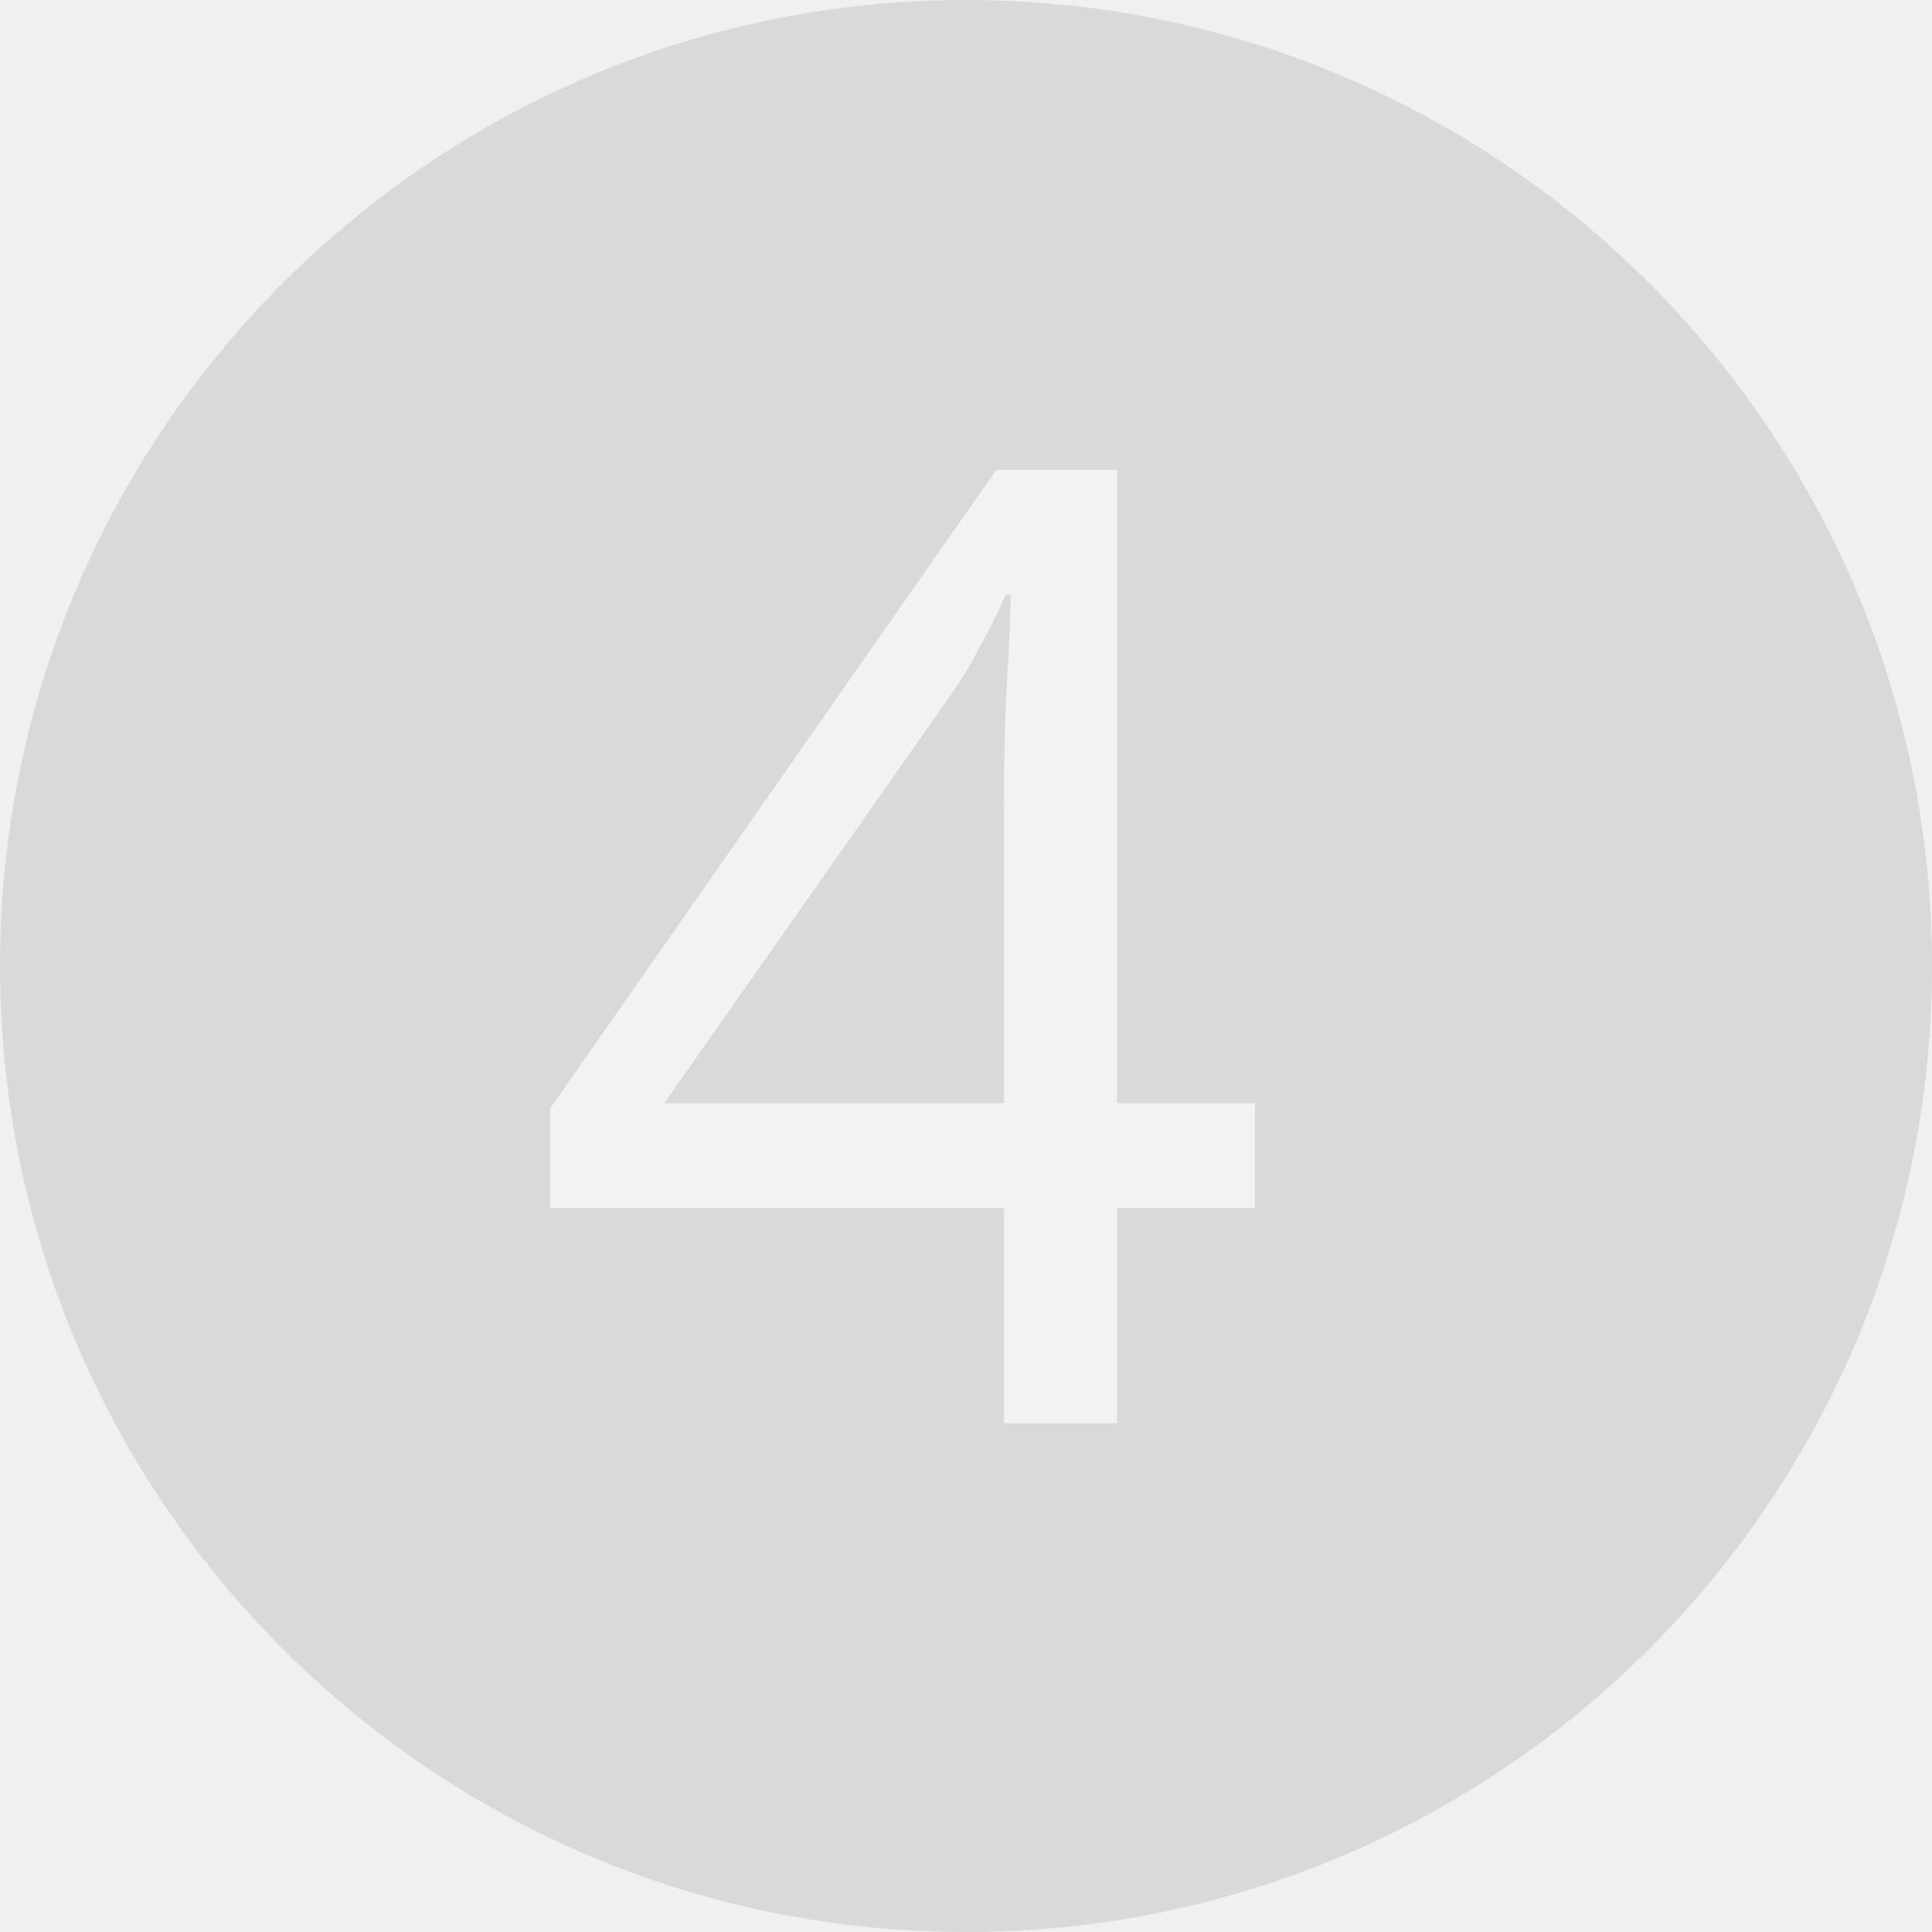
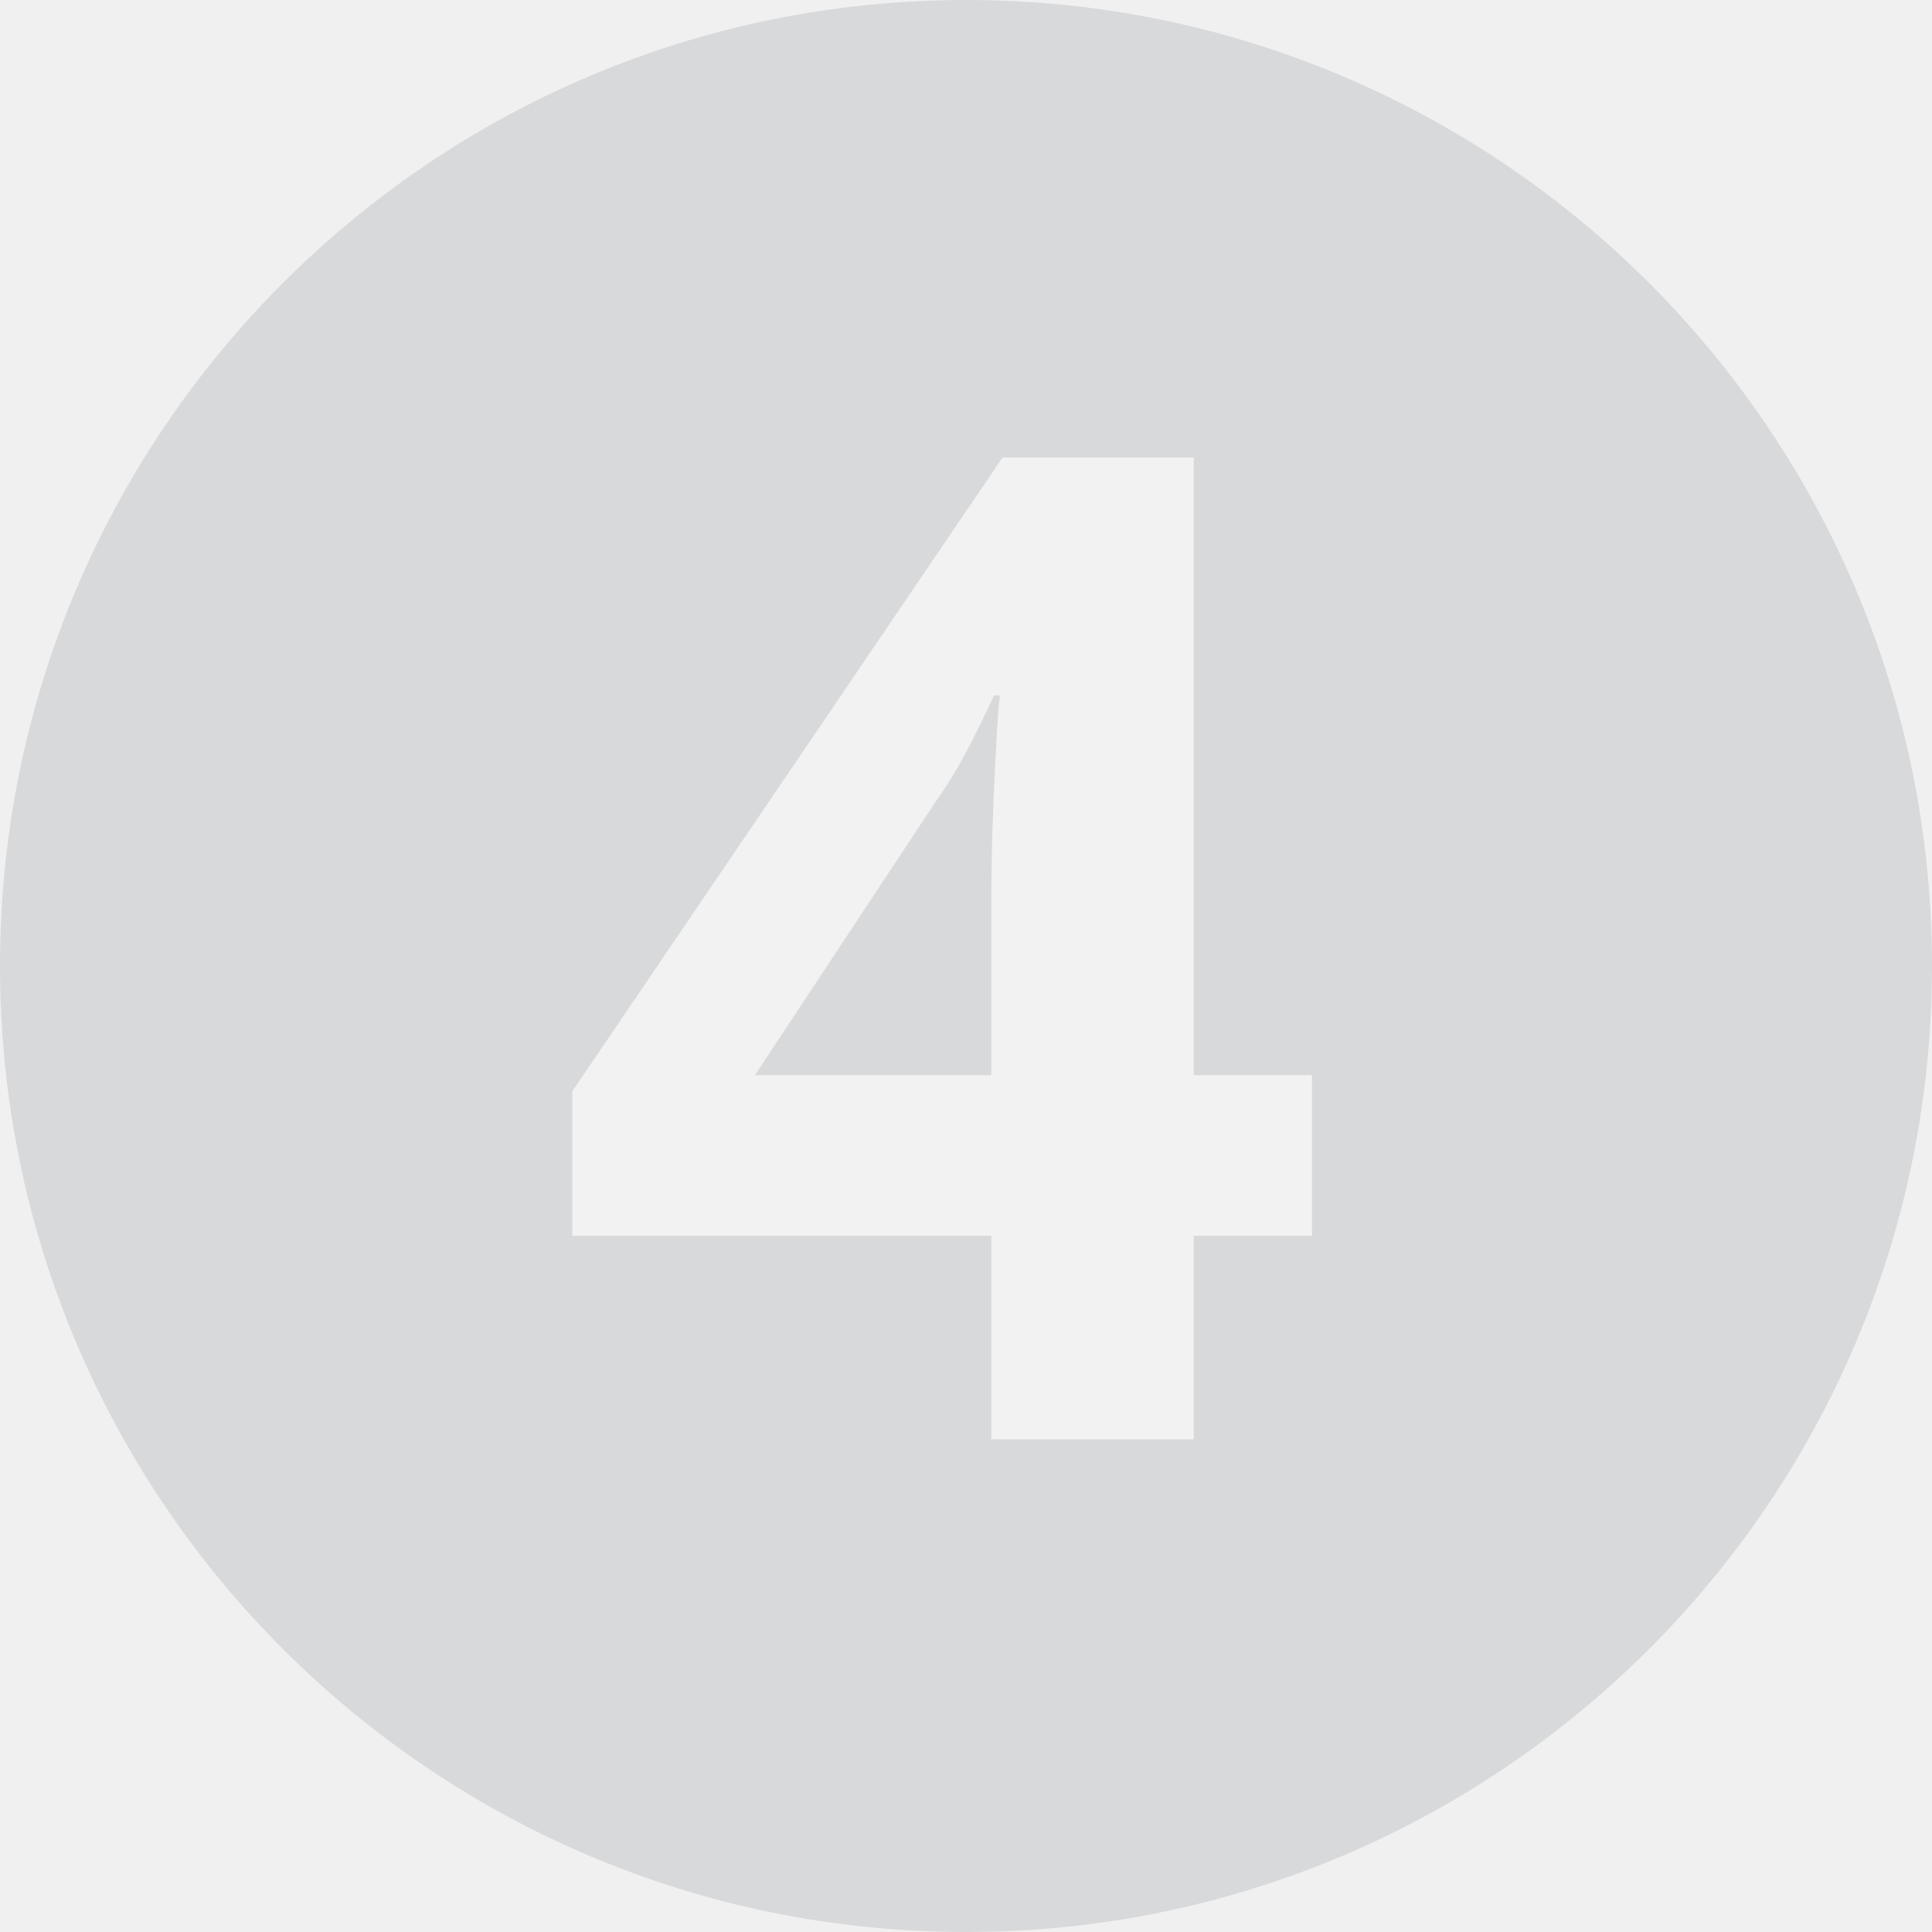
- <svg xmlns="http://www.w3.org/2000/svg" viewBox="0 0 58.2 58.2">
-   <g opacity=".15">
-     <circle cx="29.1" cy="29.1" r="28.1" fill="#525565" stroke="#525565" stroke-width="2" stroke-miterlimit="10" />
-     <path fill="none" d="M11.6 13.2h35v33.5h-35z" />
-     <text transform="translate(15.73 42.873)" font-size="40" font-family="Montserrat-Medium" fill="#fff">4</text>
+ <svg xmlns="http://www.w3.org/2000/svg" viewBox="0 0 56.2 56.2">
+   <defs>
+     <style>.cls-1{opacity:0.15;}.cls-2{fill:#525565;}.cls-3{fill:none;}.cls-4{isolation:isolate;font-size:40px;fill:#fff;font-family:RobotoSlab-Bold, Roboto Slab;font-weight:700;}</style>
+   </defs>
+   <g id="Layer_2" data-name="Layer 2">
+     <g id="Layer_1-2" data-name="Layer 1">
+       <g class="cls-1">
+         <circle class="cls-2" cx="28.1" cy="28.1" r="28.1" />
+         <path class="cls-3" d="M10.6,12.2h35V45.7h-35Z" />
+         <text class="cls-4" transform="translate(15.96 41.87)">4</text>
+       </g>
+     </g>
  </g>
</svg>
